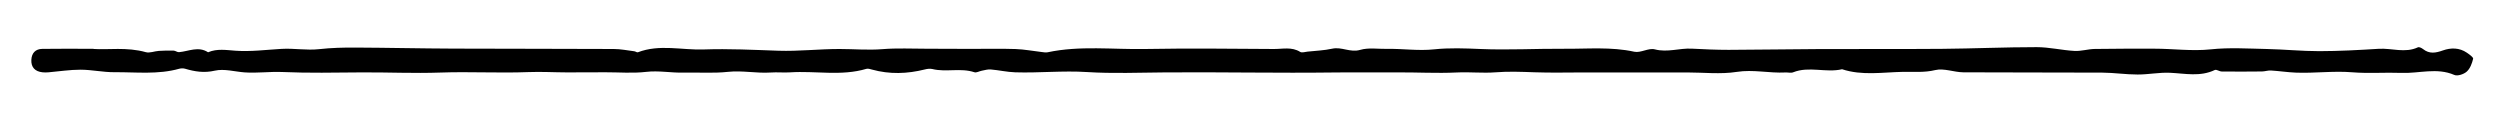
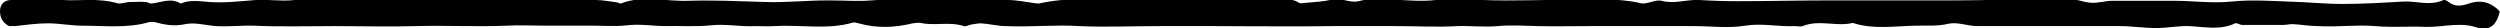
- <svg xmlns="http://www.w3.org/2000/svg" version="1.1" viewBox="0 0 647.49 29.49">
-   <g>
-     <g id="Layer_1">
-       <path d="M24.23,12.68c3.65.27,8.63-.55,13.53.83,1.01.29,2.24-.26,3.38-.33,1.27-.08,2.55-.11,3.82-.07.47.01.95.44,1.4.4,2.51-.22,5.02-1.61,7.53.03,2.35-1,4.7-.57,7.17-.4,3.92.27,7.89-.25,11.84-.48,3.26-.2,6.49.44,9.77.07,3.13-.35,6.3-.43,9.46-.41,8.45.04,16.9.24,25.35.27,13.82.06,27.64.03,41.45.1,1.79,0,3.58.37,5.36.59.32.04.68.35.92.26,5.6-2.15,11.38-.53,17.06-.73,6.44-.23,12.91.11,19.36.33,5.18.17,10.52-.45,15.79-.45,3.71,0,7.4.34,11.13.04,3.81-.31,7.66-.11,11.49-.11,3.83,0,7.66.04,11.49.04,3.83,0,7.66-.09,11.49.04,2.28.08,4.55.52,6.83.78.49.06,1.02.16,1.48.06,8.38-1.78,16.87-.69,25.3-.85,11.09-.2,22.19-.08,33.28,0,2.27.02,4.64-.62,6.83.75.45.28,1.27,0,1.91-.07,2.13-.23,4.3-.3,6.38-.76,2.46-.55,4.66,1.06,7.24.31,2.16-.63,4.62-.22,6.94-.26,4.07-.08,8.1.56,12.22.12,3.95-.42,7.99-.26,11.97-.09,7.25.31,14.5-.11,21.74-.06,6.06.05,12.11-.55,18.14.77,1.64.36,3.7-1.04,5.3-.62,3.29.87,6.39-.35,9.57-.18,3.19.17,6.38.31,9.57.31,7.76-.02,15.52-.17,23.28-.2,10.65-.05,21.31.03,31.96-.06,8.18-.07,16.35-.44,24.53-.44,3.26,0,6.52.8,9.79.98,1.73.1,3.49-.48,5.24-.51,5.16-.09,10.32-.07,15.47-.07,4.87,0,9.69.69,14.61.17,4.78-.51,9.65-.19,14.48-.09,4.54.1,9.08.56,13.62.56,5.13-.01,10.26-.29,15.38-.61,3.38-.21,6.82,1.18,10.16-.39.31-.14.96.18,1.32.46,1.66,1.32,3.28,1.01,5.14.35,2.06-.73,4.27-.74,6.21.59.64.44,1.71,1.19,1.62,1.57-.28,1.19-.78,2.55-1.66,3.33-.76.68-2.39,1.22-3.21.86-4.51-1.96-9.12-.36-13.65-.53-4.26-.16-8.57.19-12.82-.16-4.9-.4-9.75.29-14.62.09-2.14-.09-4.26-.42-6.4-.55-.77-.05-1.55.24-2.33.25-3.47.04-6.94.05-10.41.01-.61,0-1.37-.6-1.81-.39-3.79,1.81-7.68.9-11.58.72-2.79-.13-5.61.46-8.41.45-3.05,0-6.11-.47-9.16-.49-11.98-.07-23.97,0-35.95-.08-2.45-.02-5.05-1.12-7.3-.58-2.85.69-5.58.41-8.36.46-5.27.1-10.58,1.03-15.77-.68-4.17.99-8.53-.86-12.68.8-.57.23-1.32,0-1.99.04-4.2.22-8.31-.82-12.61-.15-4.22.66-8.63.14-12.96.14-4.49,0-8.99,0-13.48,0-4.32,0-8.65,0-12.97,0-4.33,0-8.66.12-12.99-.04-3.37-.12-6.71-.26-10.09.01-3.31.26-6.66-.13-9.99.04-5.24.26-10.48-.07-15.72-.02-5.32.05-10.65-.05-15.97.02-14.61.19-29.21-.13-43.82-.02-6.78.05-13.57.34-20.32-.09-6.22-.4-12.38.27-18.57.07-2.11-.07-4.21-.56-6.32-.74-.77-.07-1.57.18-2.35.33-.64.12-1.37.57-1.9.39-3.57-1.19-7.3.05-10.88-.83-.61-.15-1.33-.05-1.96.11-4.56,1.14-9.11,1.29-13.68.03-.47-.13-1.02-.31-1.45-.19-6.52,1.94-13.19.47-19.77.91-1.66.11-3.34-.08-4.99.04-3.7.25-7.36-.57-11.1-.17-3.79.41-7.65.11-11.48.2-3.25.08-6.44-.58-9.75-.19-3.45.4-6.98.09-10.48.1-3.33,0-6.66.04-9.99.03-3.32-.01-6.65-.21-9.97-.08-7.58.3-15.17-.15-22.74.12-6.86.25-13.7-.09-20.56-.04-6.82.05-13.65.2-20.45-.1-3.27-.14-6.49.33-9.74.1-2.59-.19-5.31-1-7.72-.45-2.78.64-5.18.25-7.72-.5-.46-.13-1.02-.12-1.49,0-5.53,1.56-11.2.86-16.81.9-2.92.02-5.84-.64-8.76-.65-2.77,0-5.55.44-8.32.68-.5.04-1,.05-1.5,0-2.01-.2-3.03-1.34-2.93-3.24.09-1.78,1.09-2.8,2.82-2.83,3.99-.07,7.99-.02,13.27-.02Z" />
-     </g>
+ <svg xmlns="http://www.w3.org/2000/svg" id="Layer_1" version="1.1" viewBox="0 0 632.4 6.9">
+   <g id="Layer_11" data-name="Layer_1">
+     <path d="M16.1,0c3.6.3,8.6-.6,13.5.8,1,.3,2.2-.3,3.4-.3,1.3,0,2.5-.1,3.8,0,.5,0,1,.4,1.4.4,2.5-.2,5-1.6,7.5,0,2.3-1,4.7-.6,7.2-.4,3.9.3,7.9-.2,11.8-.5,3.3-.2,6.5.4,9.8,0,3.1-.4,6.3-.4,9.5-.4,8.4,0,16.9.2,25.3.3,13.8,0,27.6,0,41.4.1,1.8,0,3.6.4,5.4.6.3,0,.7.4.9.3,5.6-2.2,11.4-.5,17.1-.7,6.4-.2,12.9.1,19.4.3,5.2.2,10.5-.4,15.8-.4s7.4.3,11.1,0c3.8-.3,7.7-.1,11.5-.1s7.7,0,11.5,0,7.7,0,11.5,0c2.3,0,4.5.5,6.8.8.5,0,1,.2,1.5,0,8.4-1.8,16.9-.7,25.3-.9,11.1-.2,22.2,0,33.3,0,2.3,0,4.6-.6,6.8.8.5.3,1.3,0,1.9,0,2.1-.2,4.3-.3,6.4-.8,2.5-.6,4.7,1.1,7.2.3,2.2-.6,4.6-.2,6.9-.3,4.1,0,8.1.6,12.2.1,4-.4,8-.3,12,0,7.2.3,14.5-.1,21.7,0,6.1,0,12.1-.6,18.1.8,1.6.4,3.7-1,5.3-.6,3.3.9,6.4-.4,9.6-.2,3.2.2,6.4.3,9.6.3,7.8,0,15.5-.2,23.3-.2,10.6,0,21.3,0,32,0,8.2,0,16.3-.4,24.5-.4s6.5.8,9.8,1c1.7.1,3.5-.5,5.2-.5,5.2,0,10.3,0,15.5,0s9.7.7,14.6.2c4.8-.5,9.7-.2,14.5,0,4.5.1,9.1.6,13.6.6,5.1,0,10.3-.3,15.4-.6,3.4-.2,6.8,1.2,10.2-.4.3-.1,1,.2,1.3.5,1.7,1.3,3.3,1,5.1.4,2.1-.7,4.3-.7,6.2.6.6.4,1.7,1.2,1.6,1.6-.3,1.2-.8,2.5-1.7,3.3-.8.7-2.4,1.2-3.2.9-4.5-2-9.1-.4-13.7-.5-4.3-.2-8.6.2-12.8-.2-4.9-.4-9.8.3-14.6,0-2.1,0-4.3-.4-6.4-.5-.8,0-1.5.2-2.3.2-3.5,0-6.9,0-10.4,0-.6,0-1.4-.6-1.8-.4-3.8,1.8-7.7.9-11.6.7-2.8-.1-5.6.5-8.4.5-3,0-6.1-.5-9.2-.5-12,0-24,0-36,0-2.5,0-5-1.1-7.3-.6-2.9.7-5.6.4-8.4.5-5.3.1-10.6,1-15.8-.7-4.2,1-8.5-.9-12.7.8-.6.2-1.3,0-2,0-4.2.2-8.3-.8-12.6-.1-4.2.7-8.6.1-13,.1h-26.5c-4.3,0-8.7.1-13,0-3.4-.1-6.7-.3-10.1,0-3.3.3-6.7-.1-10,0-5.2.3-10.5,0-15.7,0-5.3,0-10.6,0-16,0-14.6.2-29.2-.1-43.8,0-6.8,0-13.6.3-20.3,0-6.2-.4-12.4.3-18.6,0-2.1,0-4.2-.6-6.3-.7-.8,0-1.6.2-2.4.3-.6.1-1.4.6-1.9.4-3.6-1.2-7.3,0-10.9-.8-.6-.1-1.3,0-2,.1-4.6,1.1-9.1,1.3-13.7,0-.5-.1-1-.3-1.4-.2-6.5,1.9-13.2.5-19.8.9-1.7.1-3.3,0-5,0-3.7.2-7.4-.6-11.1-.2-3.8.4-7.6.1-11.5.2-3.2,0-6.4-.6-9.8-.2-3.4.4-7,0-10.5.1-3.3,0-6.7,0-10,0-3.3,0-6.6-.2-10,0-7.6.3-15.2-.1-22.7.1-6.9.2-13.7,0-20.6,0-6.8,0-13.7.2-20.5-.1-3.3-.1-6.5.3-9.7.1-2.6-.2-5.3-1-7.7-.5-2.8.6-5.2.2-7.7-.5-.5-.1-1-.1-1.5,0-5.5,1.6-11.2.9-16.8.9-2.9,0-5.8-.6-8.8-.6-2.8,0-5.6.4-8.3.7-.5,0-1,0-1.5,0C.9,5.9,0,4.7,0,2.8,0,1.1,1.1,0,2.8,0,6.8,0,10.8,0,16.1,0h0Z" />
  </g>
</svg>
